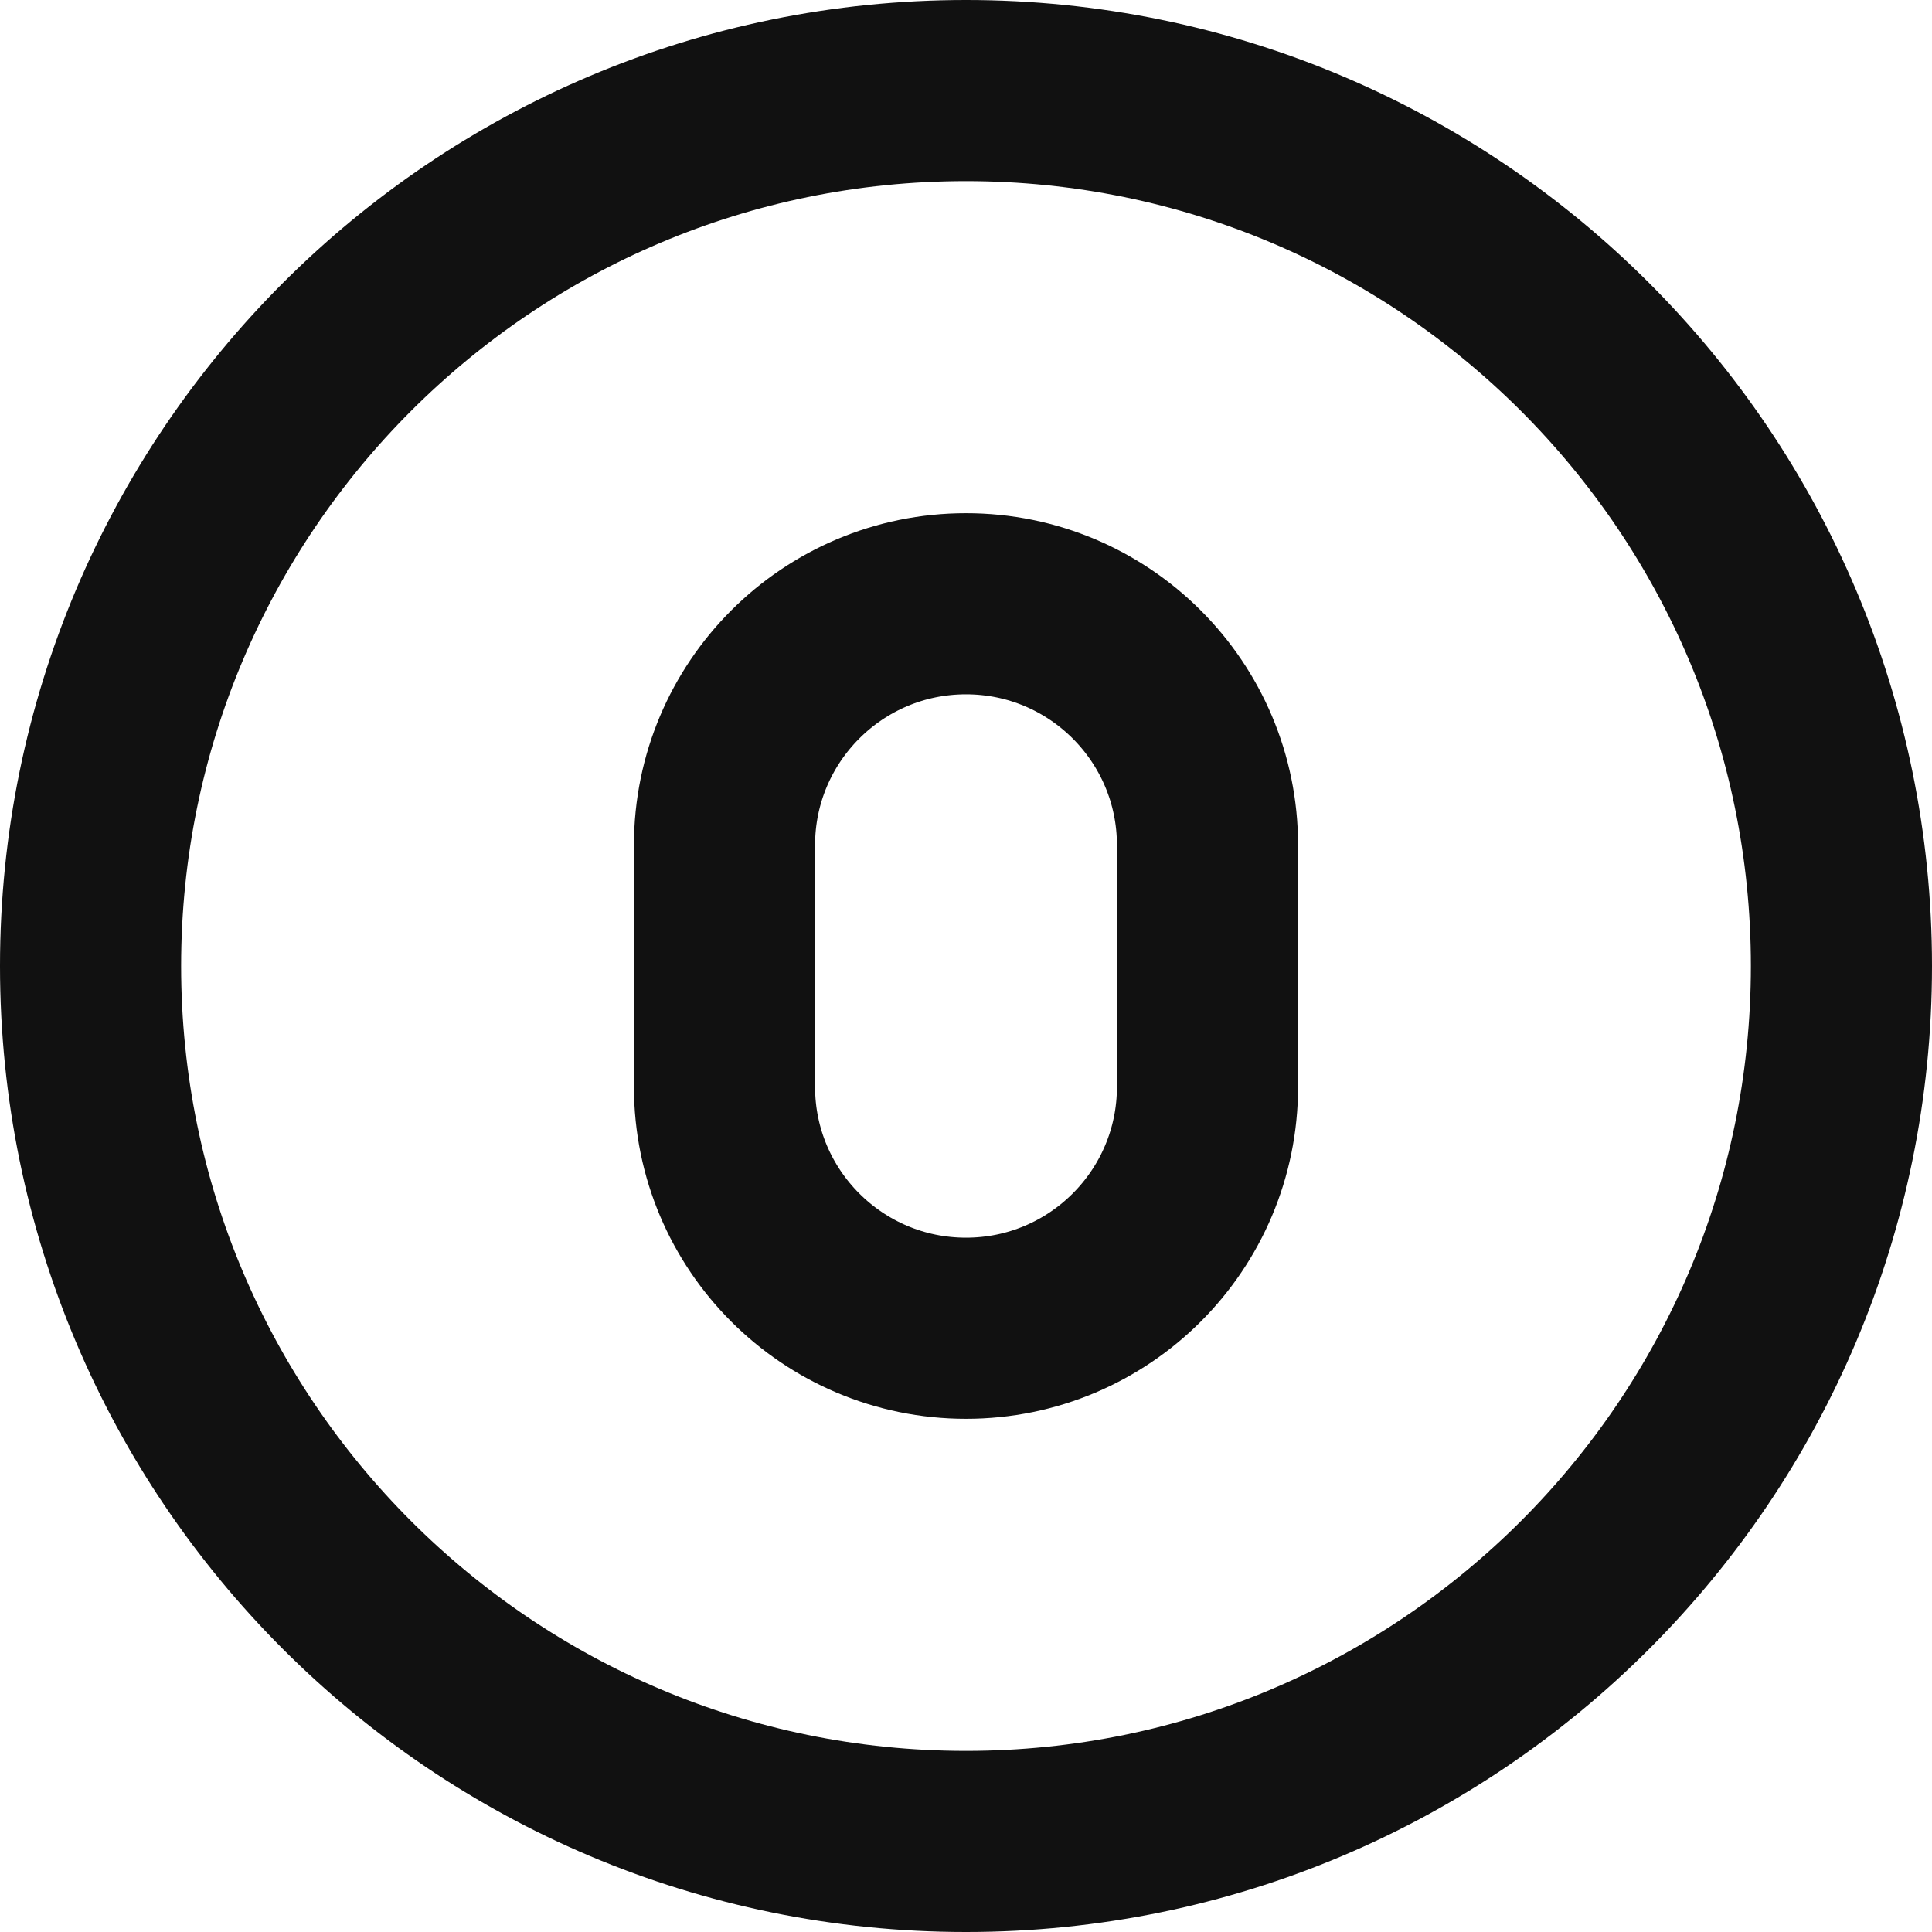
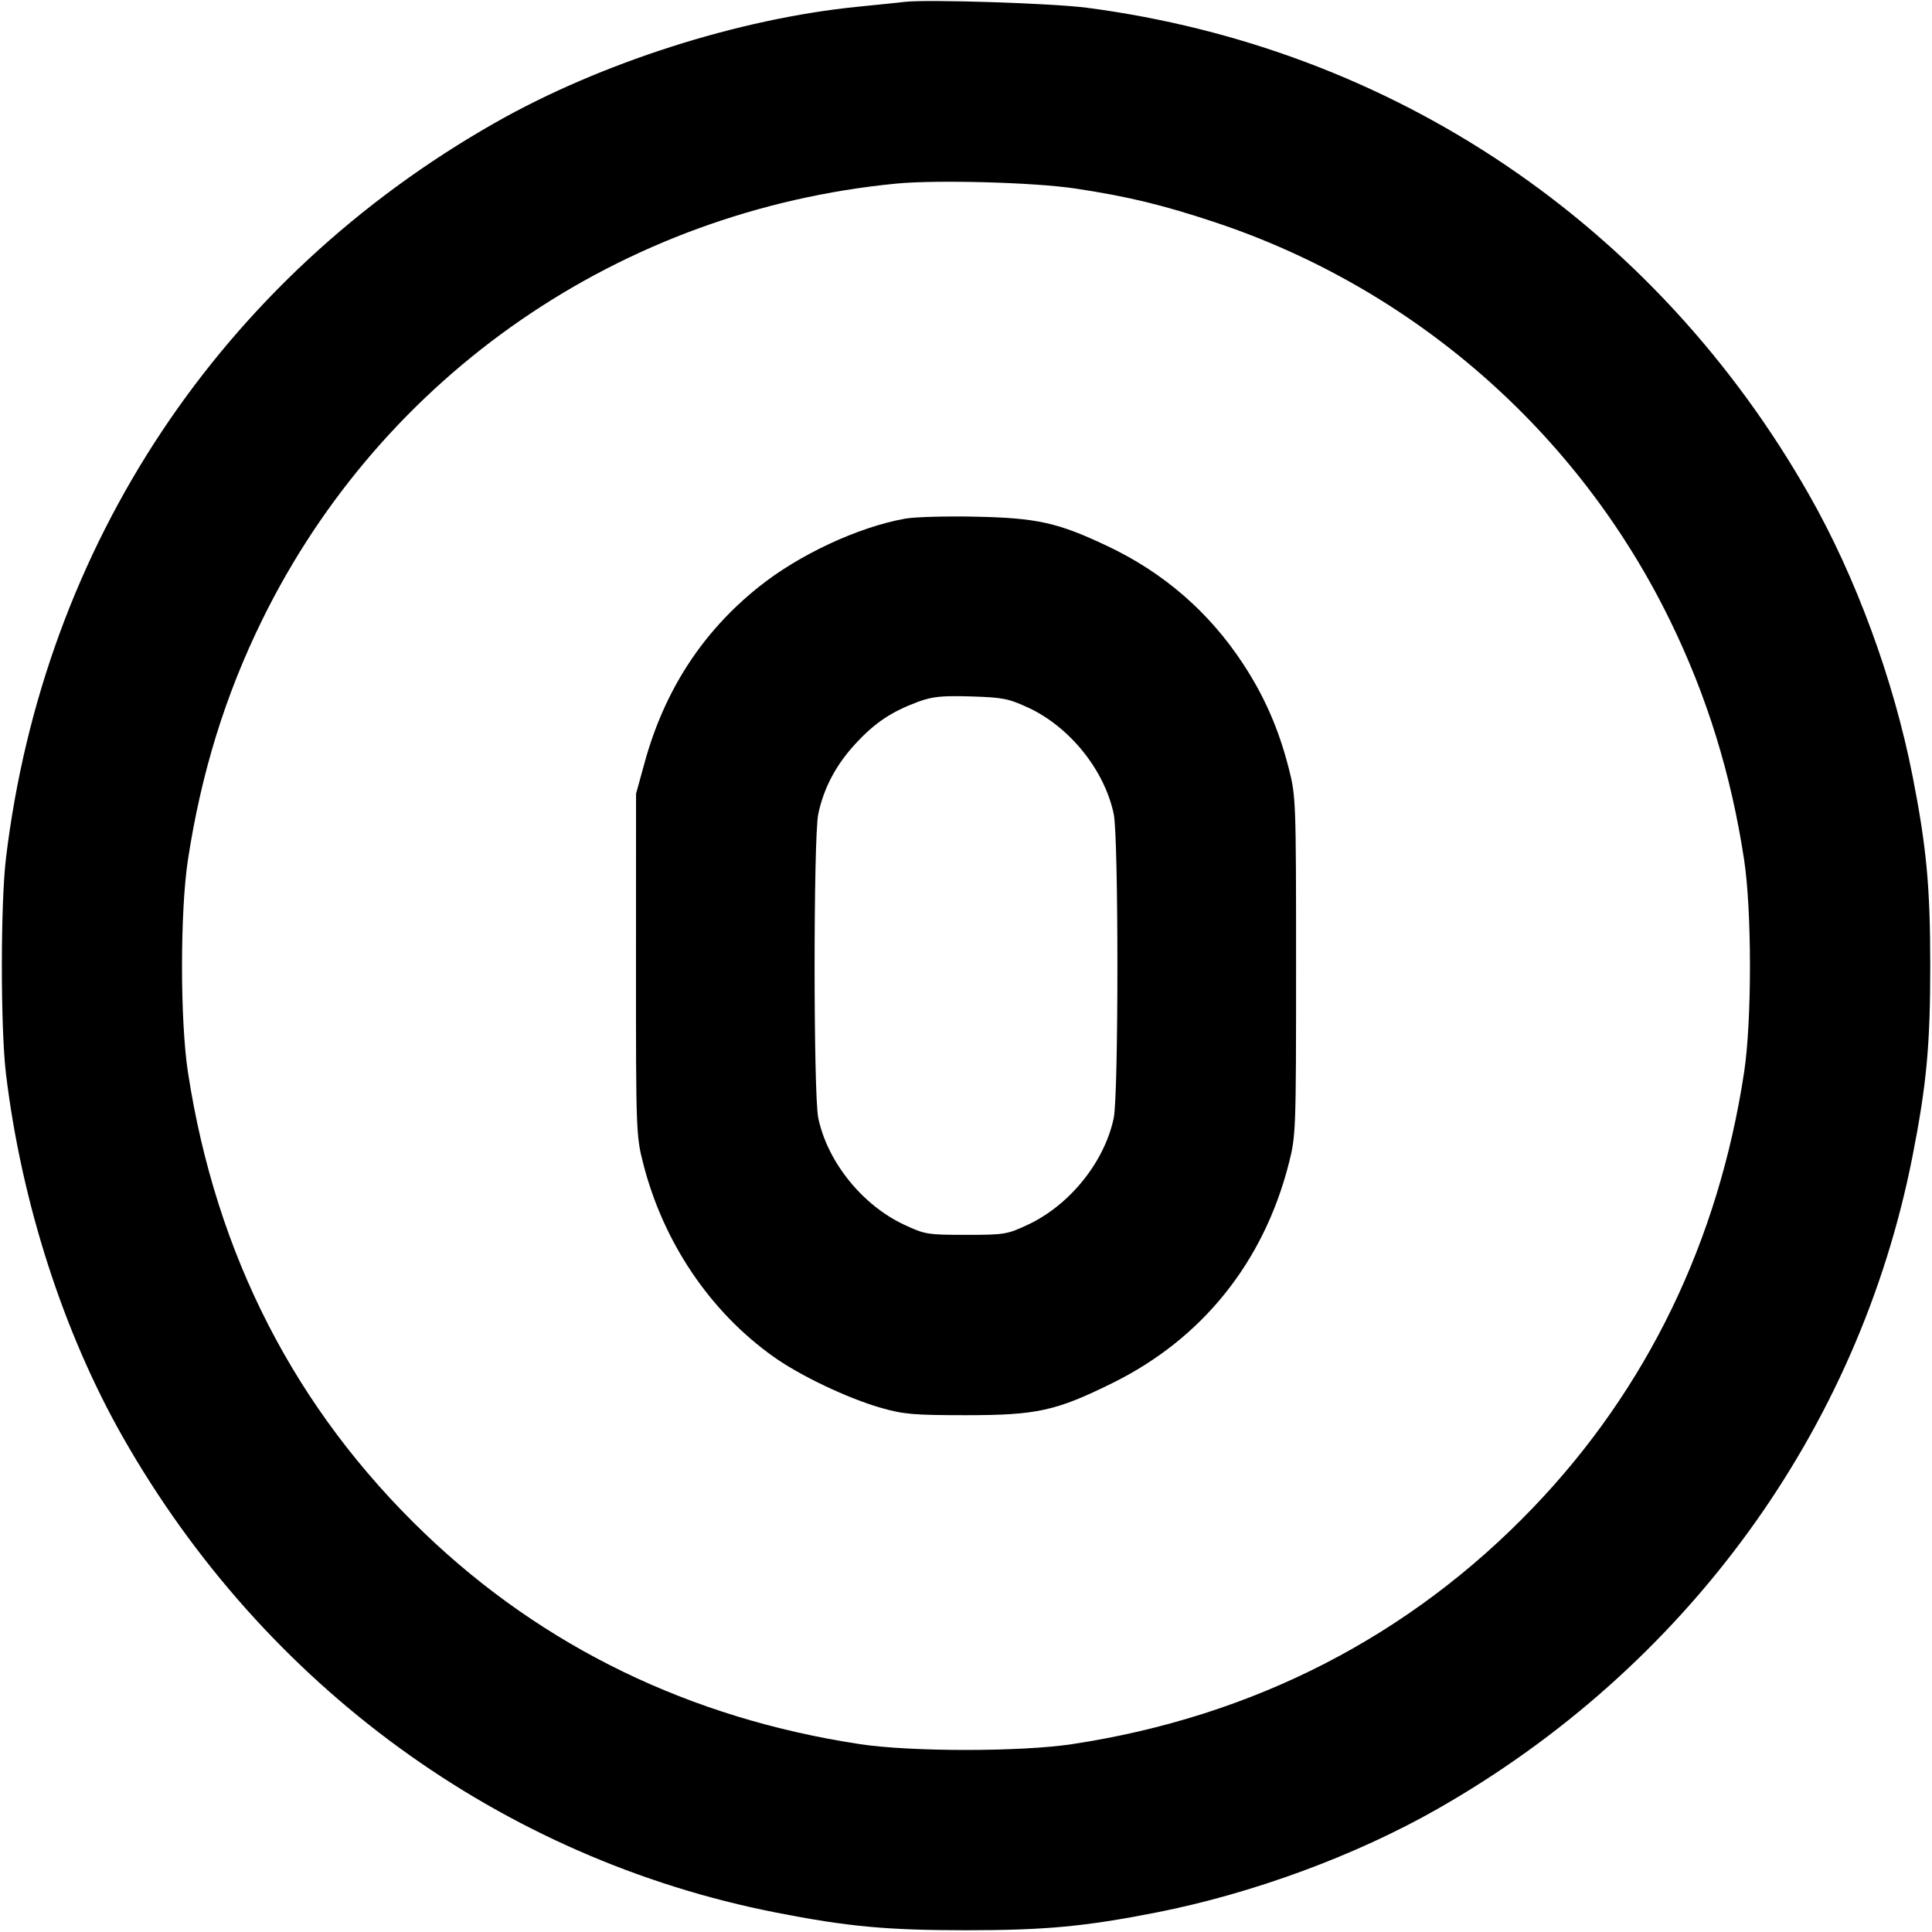
- <svg xmlns="http://www.w3.org/2000/svg" width="32" height="32" viewBox="0 0 32 32" fill="none">
-   <circle cx="16" cy="16" r="14.5" stroke="#111111" stroke-width="3" />
-   <path d="M12 16V14C12 11.791 13.791 10 16 10C18.209 10 20 11.791 20 14V16V18C20 20.209 18.209 22 16 22C13.791 22 12 20.209 12 18V16Z" stroke="#111111" stroke-width="3" />
+ <svg xmlns="http://www.w3.org/2000/svg" width="32" height="32" viewBox="0 0 32 32">
+   <path d="M14.987 0.031 C 14.884 0.043,14.536 0.079,14.213 0.111 C 12.235 0.308,9.944 1.041,8.195 2.036 C 3.655 4.618,0.724 9.027,0.099 14.213 C 0.008 14.971,0.008 17.029,0.099 17.787 C 0.356 19.916,1.049 22.070,2.036 23.805 C 4.381 27.928,8.306 30.785,12.853 31.678 C 14.036 31.910,14.689 31.971,16.000 31.971 C 17.311 31.971,17.964 31.910,19.147 31.678 C 20.740 31.365,22.446 30.738,23.805 29.964 C 27.928 27.619,30.785 23.694,31.678 19.147 C 31.910 17.964,31.971 17.311,31.971 16.000 C 31.971 14.689,31.910 14.036,31.678 12.853 C 31.365 11.260,30.738 9.554,29.964 8.195 C 27.417 3.716,23.081 0.793,18.000 0.128 C 17.432 0.054,15.366 -0.013,14.987 0.031 M17.813 3.123 C 18.678 3.253,19.263 3.395,20.126 3.682 C 23.414 4.777,26.132 7.153,27.656 10.267 C 28.270 11.520,28.672 12.818,28.888 14.240 C 29.017 15.088,29.017 16.912,28.888 17.760 C 28.463 20.560,27.280 23.002,25.397 24.967 C 23.350 27.103,20.761 28.433,17.760 28.888 C 16.912 29.017,15.088 29.017,14.240 28.888 C 11.438 28.463,9.000 27.282,7.034 25.398 C 4.891 23.345,3.577 20.785,3.113 17.760 C 2.982 16.910,2.982 15.090,3.113 14.240 C 3.334 12.796,3.733 11.509,4.343 10.267 C 6.338 6.203,10.290 3.484,14.844 3.041 C 15.515 2.976,17.135 3.020,17.813 3.123 M14.995 8.590 C 14.214 8.729,13.230 9.188,12.560 9.727 C 11.629 10.474,11.005 11.437,10.676 12.634 L 10.535 13.147 10.534 15.973 C 10.533 18.729,10.536 18.812,10.653 19.270 C 10.985 20.574,11.759 21.722,12.808 22.469 C 13.253 22.786,14.030 23.156,14.587 23.317 C 14.963 23.425,15.129 23.440,16.000 23.440 C 17.173 23.440,17.490 23.370,18.427 22.907 C 19.913 22.173,20.930 20.907,21.347 19.270 C 21.464 18.812,21.467 18.727,21.467 16.000 C 21.467 13.273,21.464 13.188,21.347 12.730 C 21.180 12.075,20.944 11.535,20.588 10.993 C 20.026 10.137,19.273 9.484,18.339 9.043 C 17.520 8.655,17.174 8.579,16.160 8.558 C 15.676 8.547,15.152 8.562,14.995 8.590 M17.031 11.721 C 17.720 12.041,18.294 12.755,18.447 13.483 C 18.528 13.868,18.528 18.132,18.447 18.517 C 18.295 19.243,17.723 19.955,17.031 20.282 C 16.681 20.446,16.640 20.453,16.000 20.453 C 15.360 20.453,15.319 20.446,14.969 20.282 C 14.277 19.955,13.705 19.243,13.553 18.517 C 13.472 18.132,13.472 13.868,13.553 13.483 C 13.644 13.050,13.847 12.667,14.173 12.315 C 14.494 11.968,14.765 11.788,15.209 11.623 C 15.443 11.537,15.598 11.521,16.080 11.535 C 16.606 11.551,16.704 11.570,17.031 11.721 " />
</svg>
